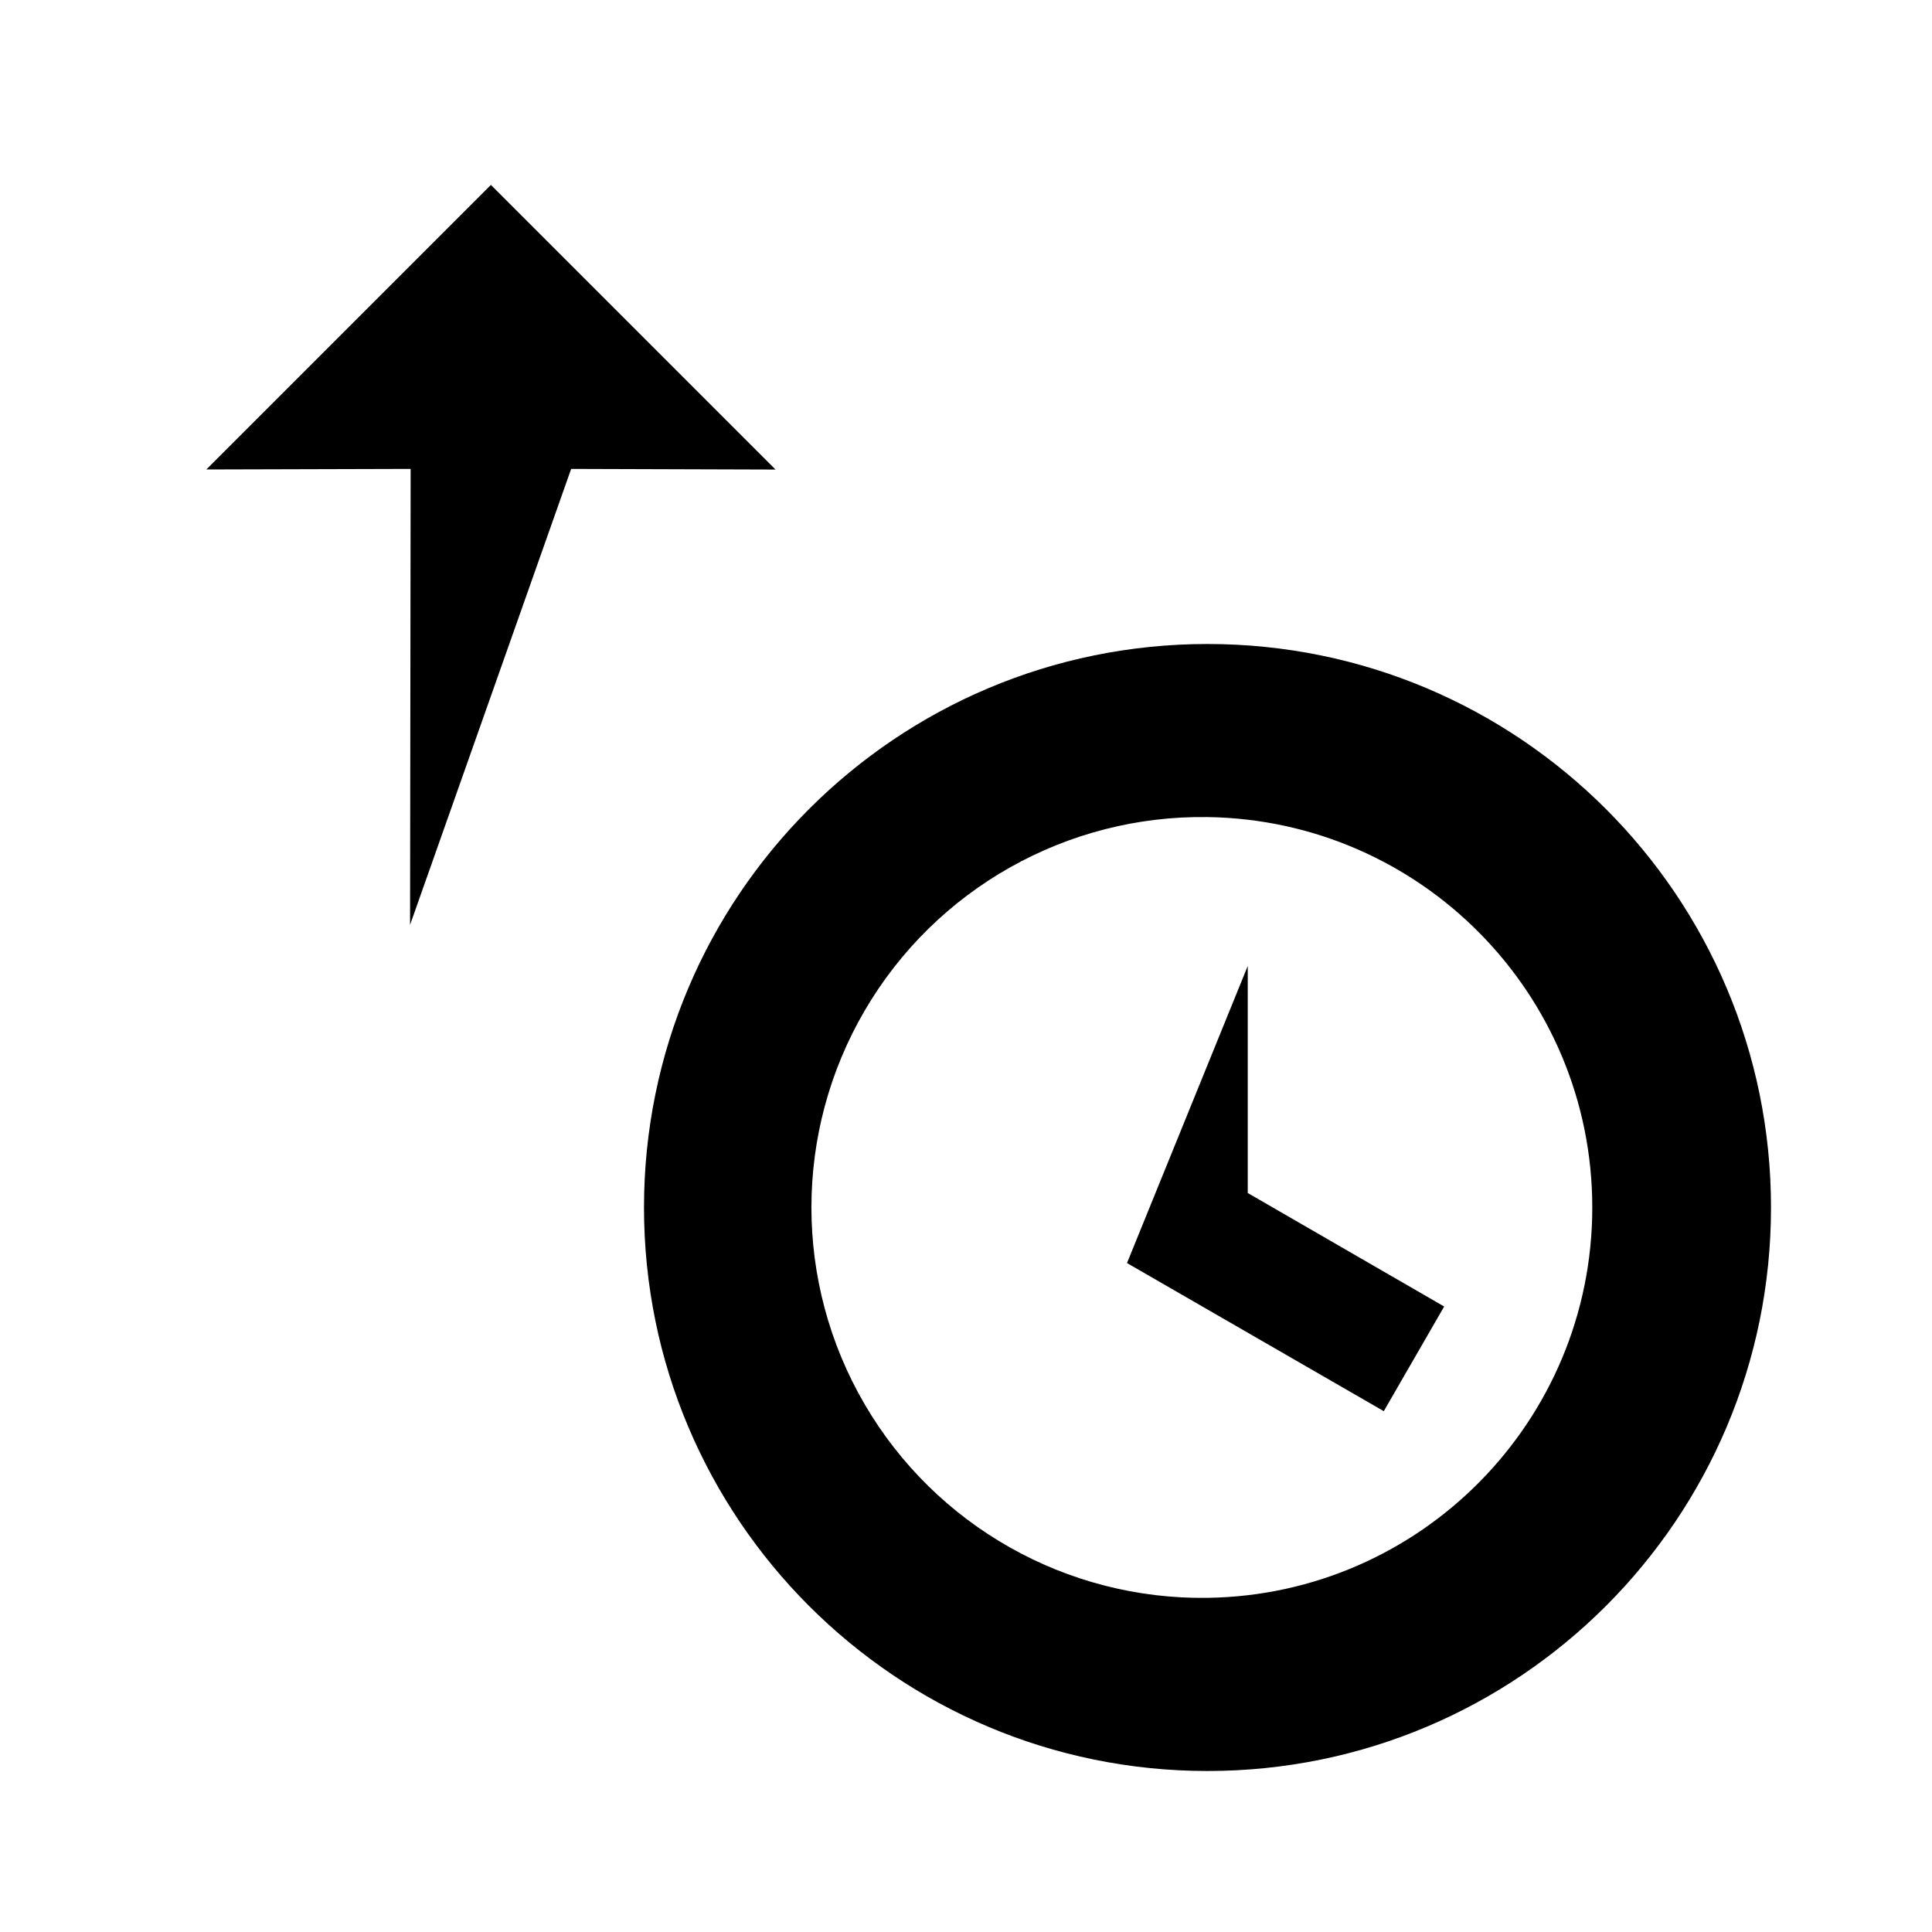
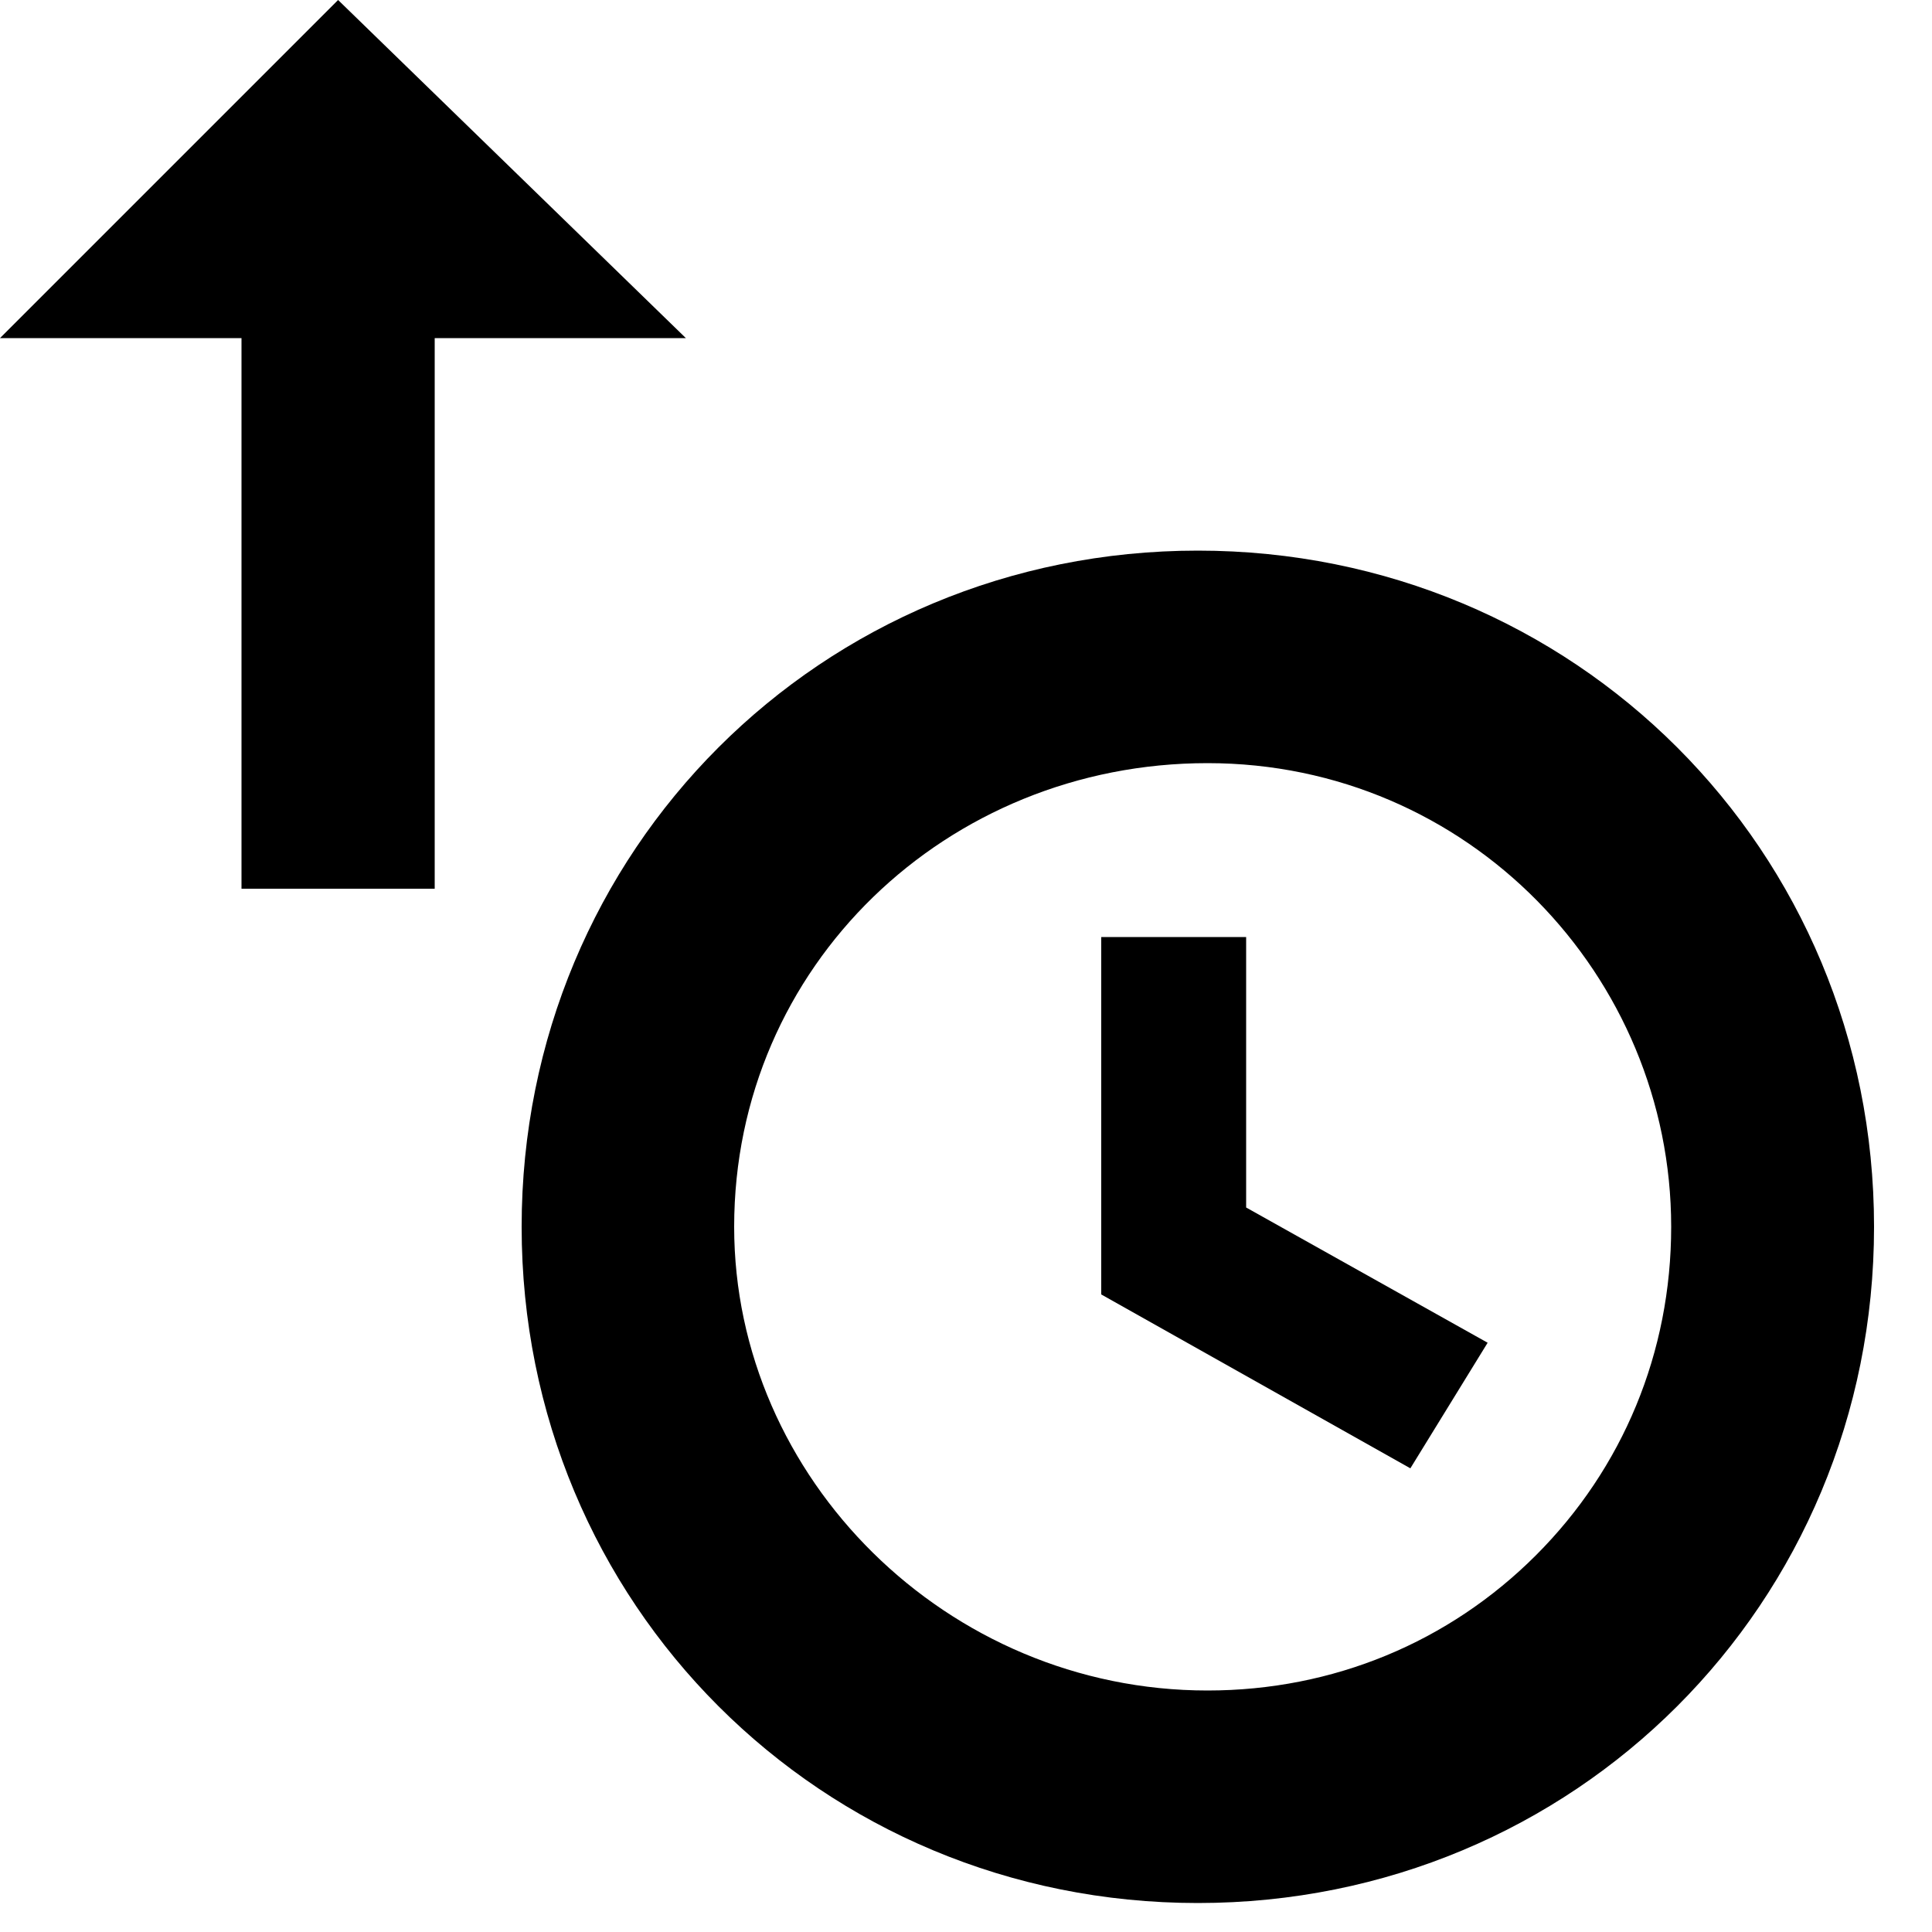
- <svg xmlns="http://www.w3.org/2000/svg" width="24" height="24">
-   <path fill-rule="evenodd" clip-rule="evenodd" d="M15 8a7 7 0 110 14 7 7 0 010-14zm0 2.15a4.85 4.85 0 10-.001 9.699A4.85 4.85 0 0015 10.15zm.5 1.85v2.82l2.44 1.41-.75 1.3L14 15.69 15.5 12zM6.098 2.297l3.536 3.536-2.539-.008-2.001 5.664.007-5.664-2.538.007 3.535-3.535z" />
+ <svg xmlns="http://www.w3.org/2000/svg" width="20" height="20">
+   <path fill-rule="evenodd" clip-rule="evenodd" d="M12.4 5.7c-3.9 0-7 3.1-7 7s3.1 7 7 7 7-3.1 7-7-3.1-7-7-7zm3.5 10.4c-.9.9-2.1 1.4-3.4 1.4-2.7 0-4.9-2.2-4.9-4.8 0-2.7 2.2-4.8 4.9-4.8s4.8 2.2 4.8 4.8c0 1.3-.5 2.5-1.4 3.4z" />
+   <path fill-rule="evenodd" clip-rule="evenodd" d="M12.9 9.7v2.8l2.5 1.4-.8 1.3-3.2-1.8V9.7zM3.5 0l3.6 3.5H4.5v5.7h-2V3.5H0z" />
</svg>
